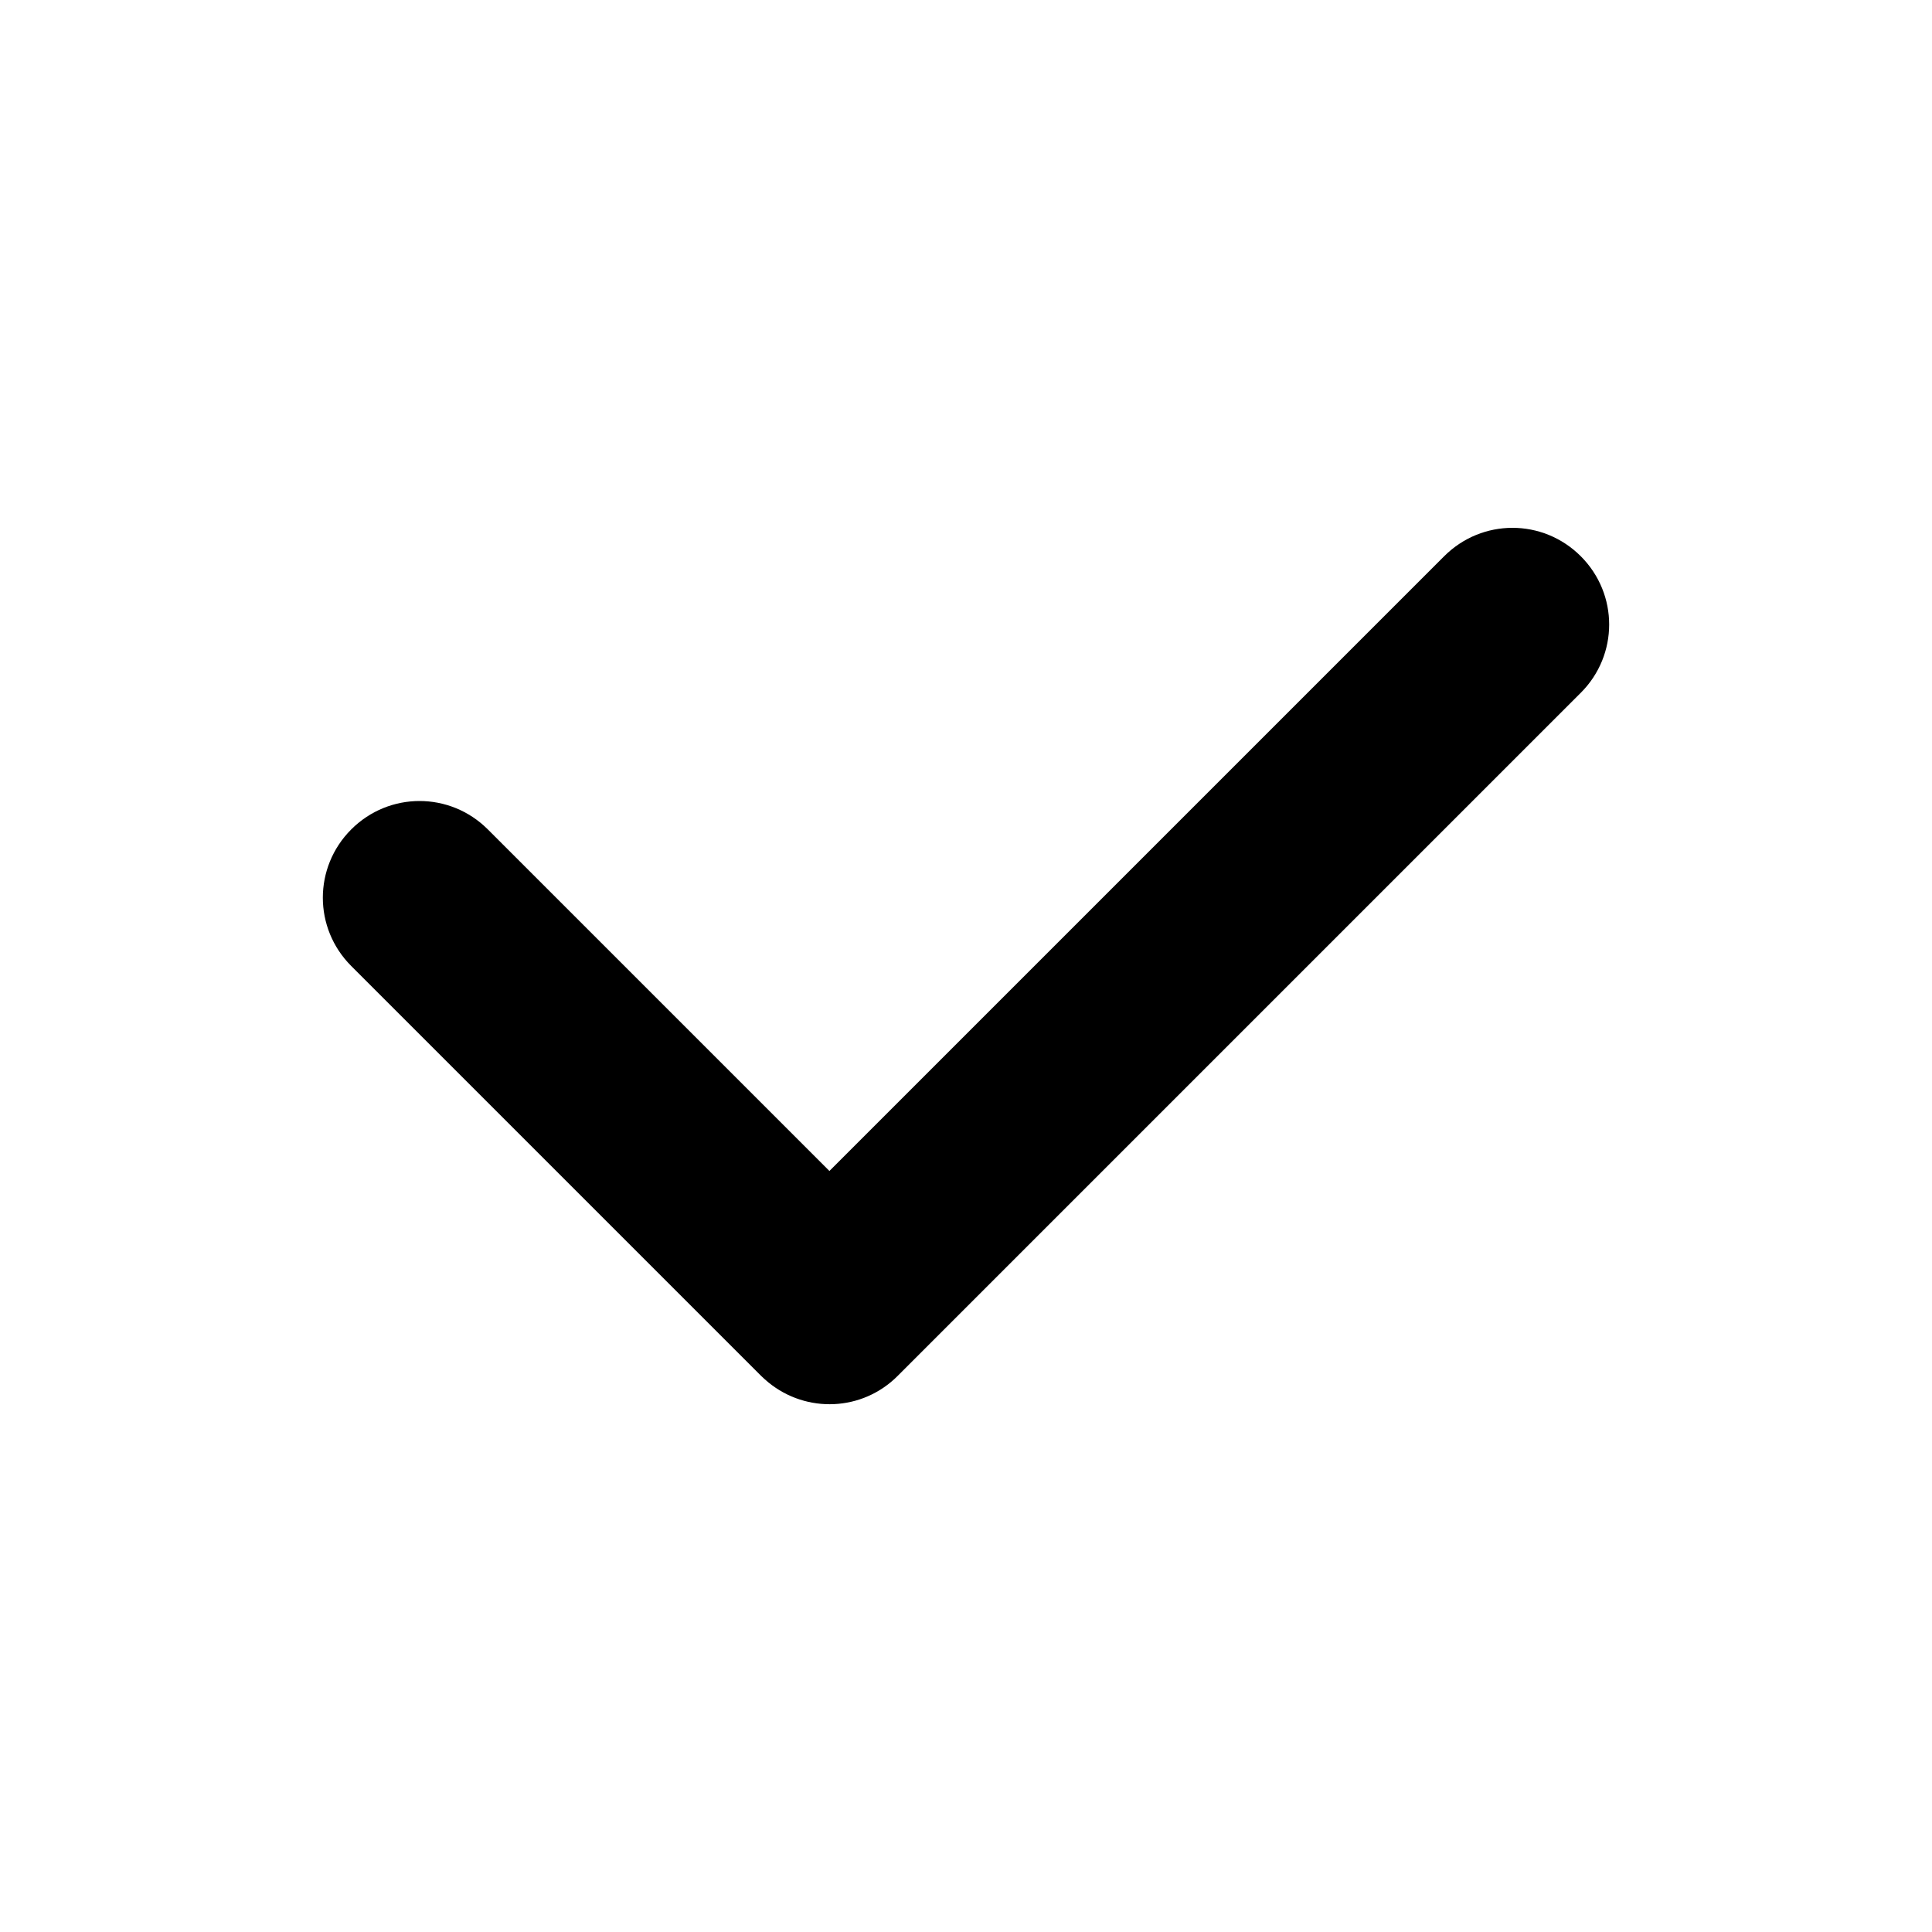
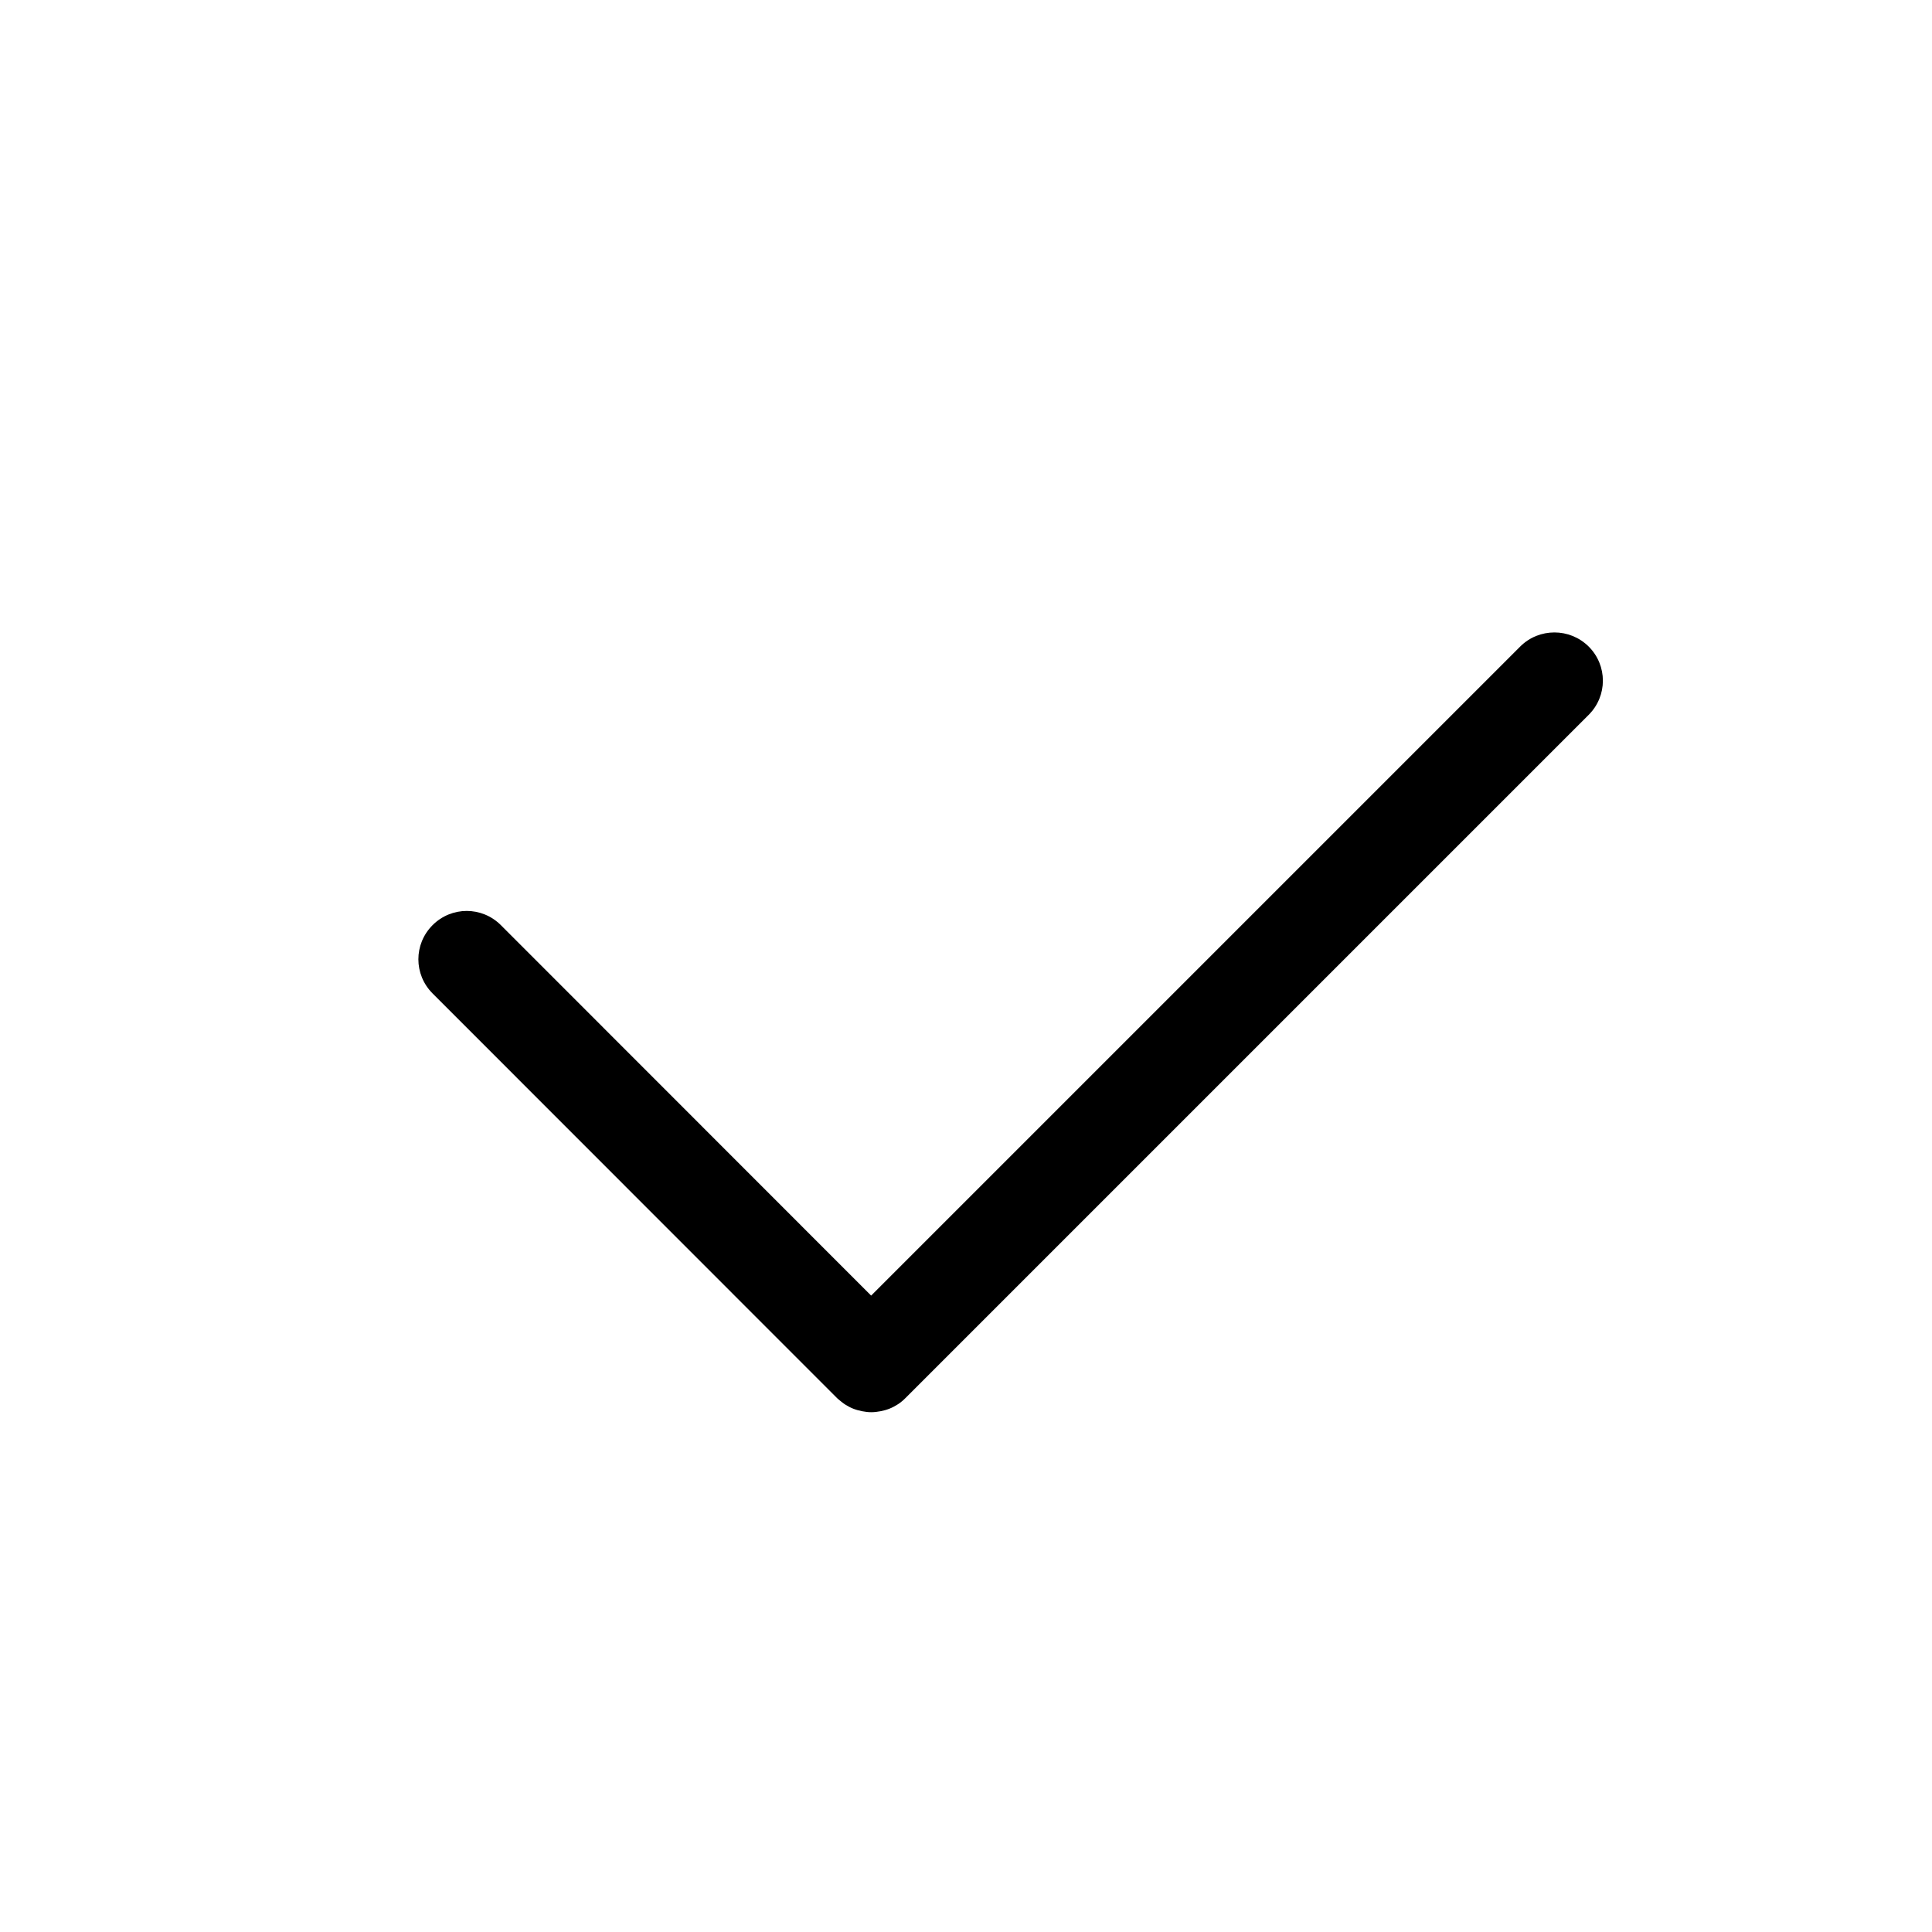
<svg xmlns="http://www.w3.org/2000/svg" width="20" height="20" version="1.1" viewBox="0 0 20 20" id="svg4">
  <defs id="defs8" />
-   <path id="rect340" d="m 16.364,5.758 c -0.392,-0.392 -1.022,-0.392 -1.414,0 L 8.586,12.122 5.05,8.586 c -0.392,-0.392 -1.022,-0.392 -1.414,0 -0.392,0.392 -0.392,1.022 0,1.414 l 4.243,4.243 c 0.024,0.024 0.05,0.046 0.076,0.068 0.394,0.321 0.971,0.3 1.338,-0.068 L 16.364,7.172 c 0.392,-0.392 0.392,-1.022 0,-1.414 z" />
+   <path id="path2" d="m 16.092,6.547 c 0.128,-3.5e-6 0.256,0.049 0.354,0.146 0.196,0.196 0.196,0.511 0,0.707 L 9.373,14.473 c -0.024,0.024 -0.05,0.046 -0.078,0.064 -0.028,0.018 -0.056,0.033 -0.086,0.045 -0.03,0.012 -0.062,0.021 -0.094,0.027 -0.031,0.006 -0.064,0.01 -0.096,0.01 -0.032,0 -0.062,-0.004 -0.094,-0.01 -0.031,-0.006 -0.064,-0.015 -0.094,-0.027 -0.03,-0.012 -0.058,-0.027 -0.086,-0.045 -0.014,-0.009 -0.028,-0.021 -0.041,-0.031 -0.013,-0.011 -0.027,-0.021 -0.039,-0.033 l -4.187,-4.189 c -0.196,-0.196 -0.196,-0.511 5e-7,-0.707 0.196,-0.196 0.511,-0.196 0.707,1e-6 l 3.833,3.835 6.719,-6.719 c 0.098,-0.098 0.226,-0.146 0.354,-0.146 z" />
</svg>
